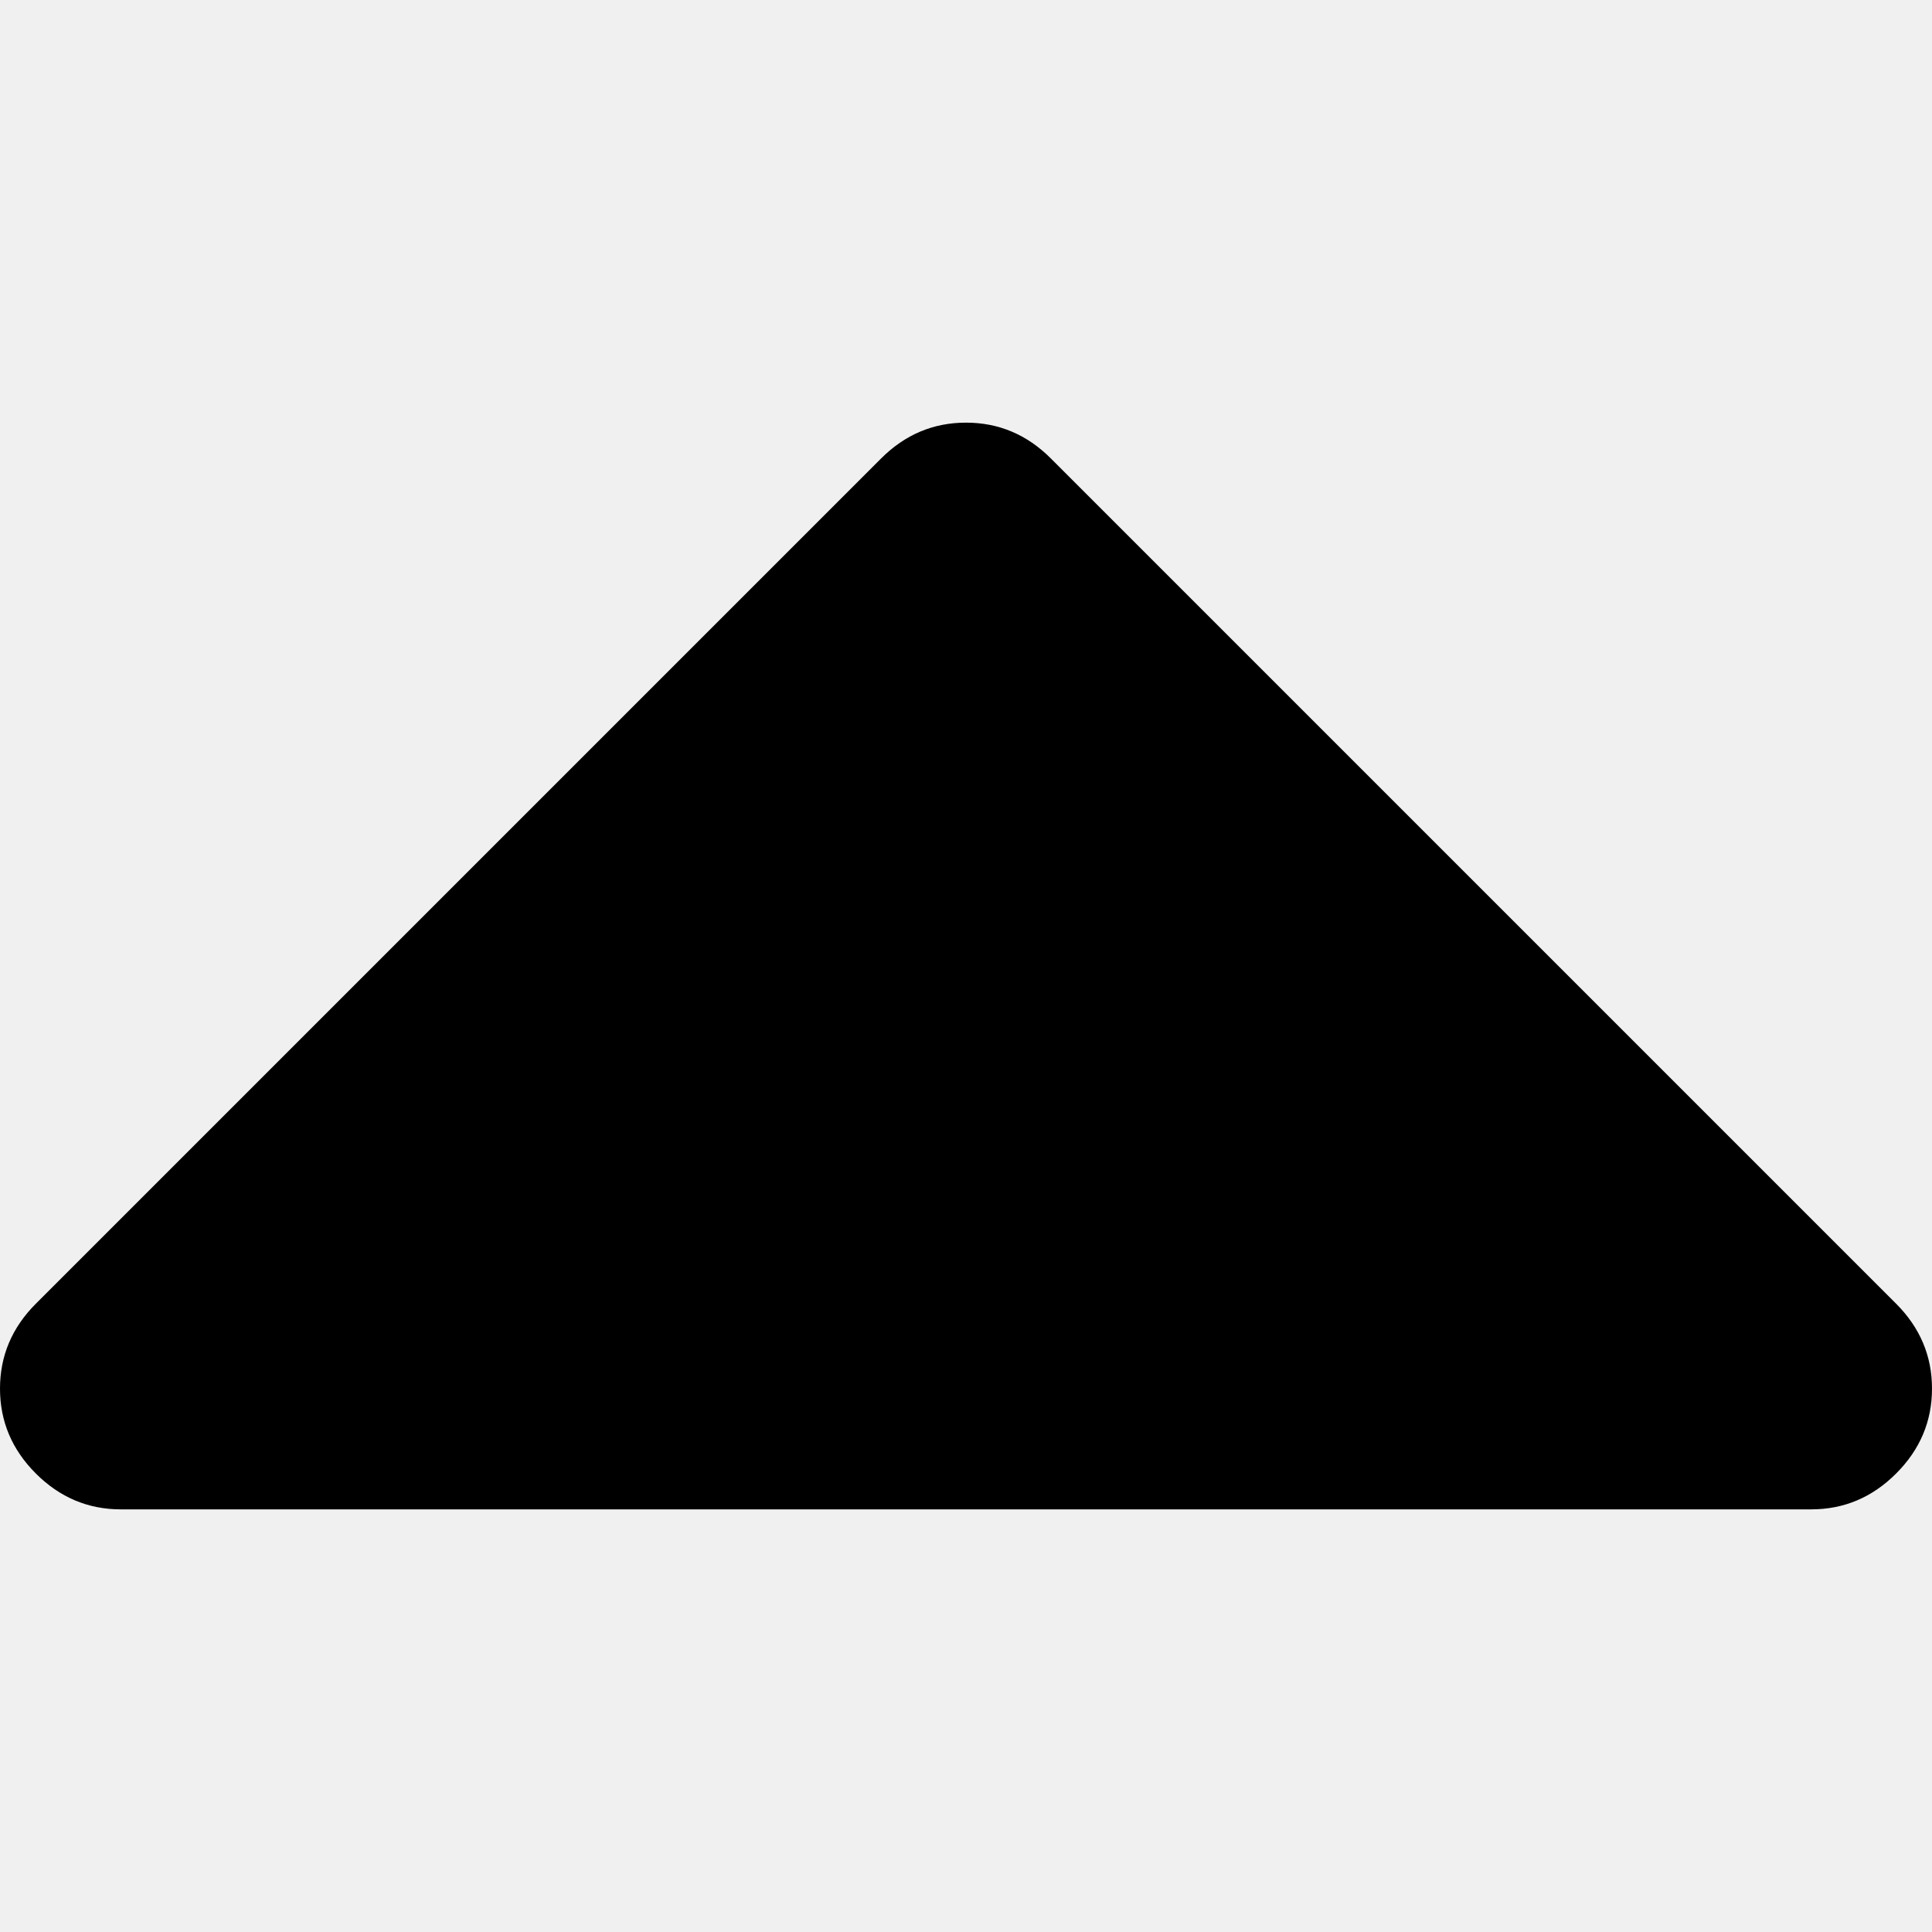
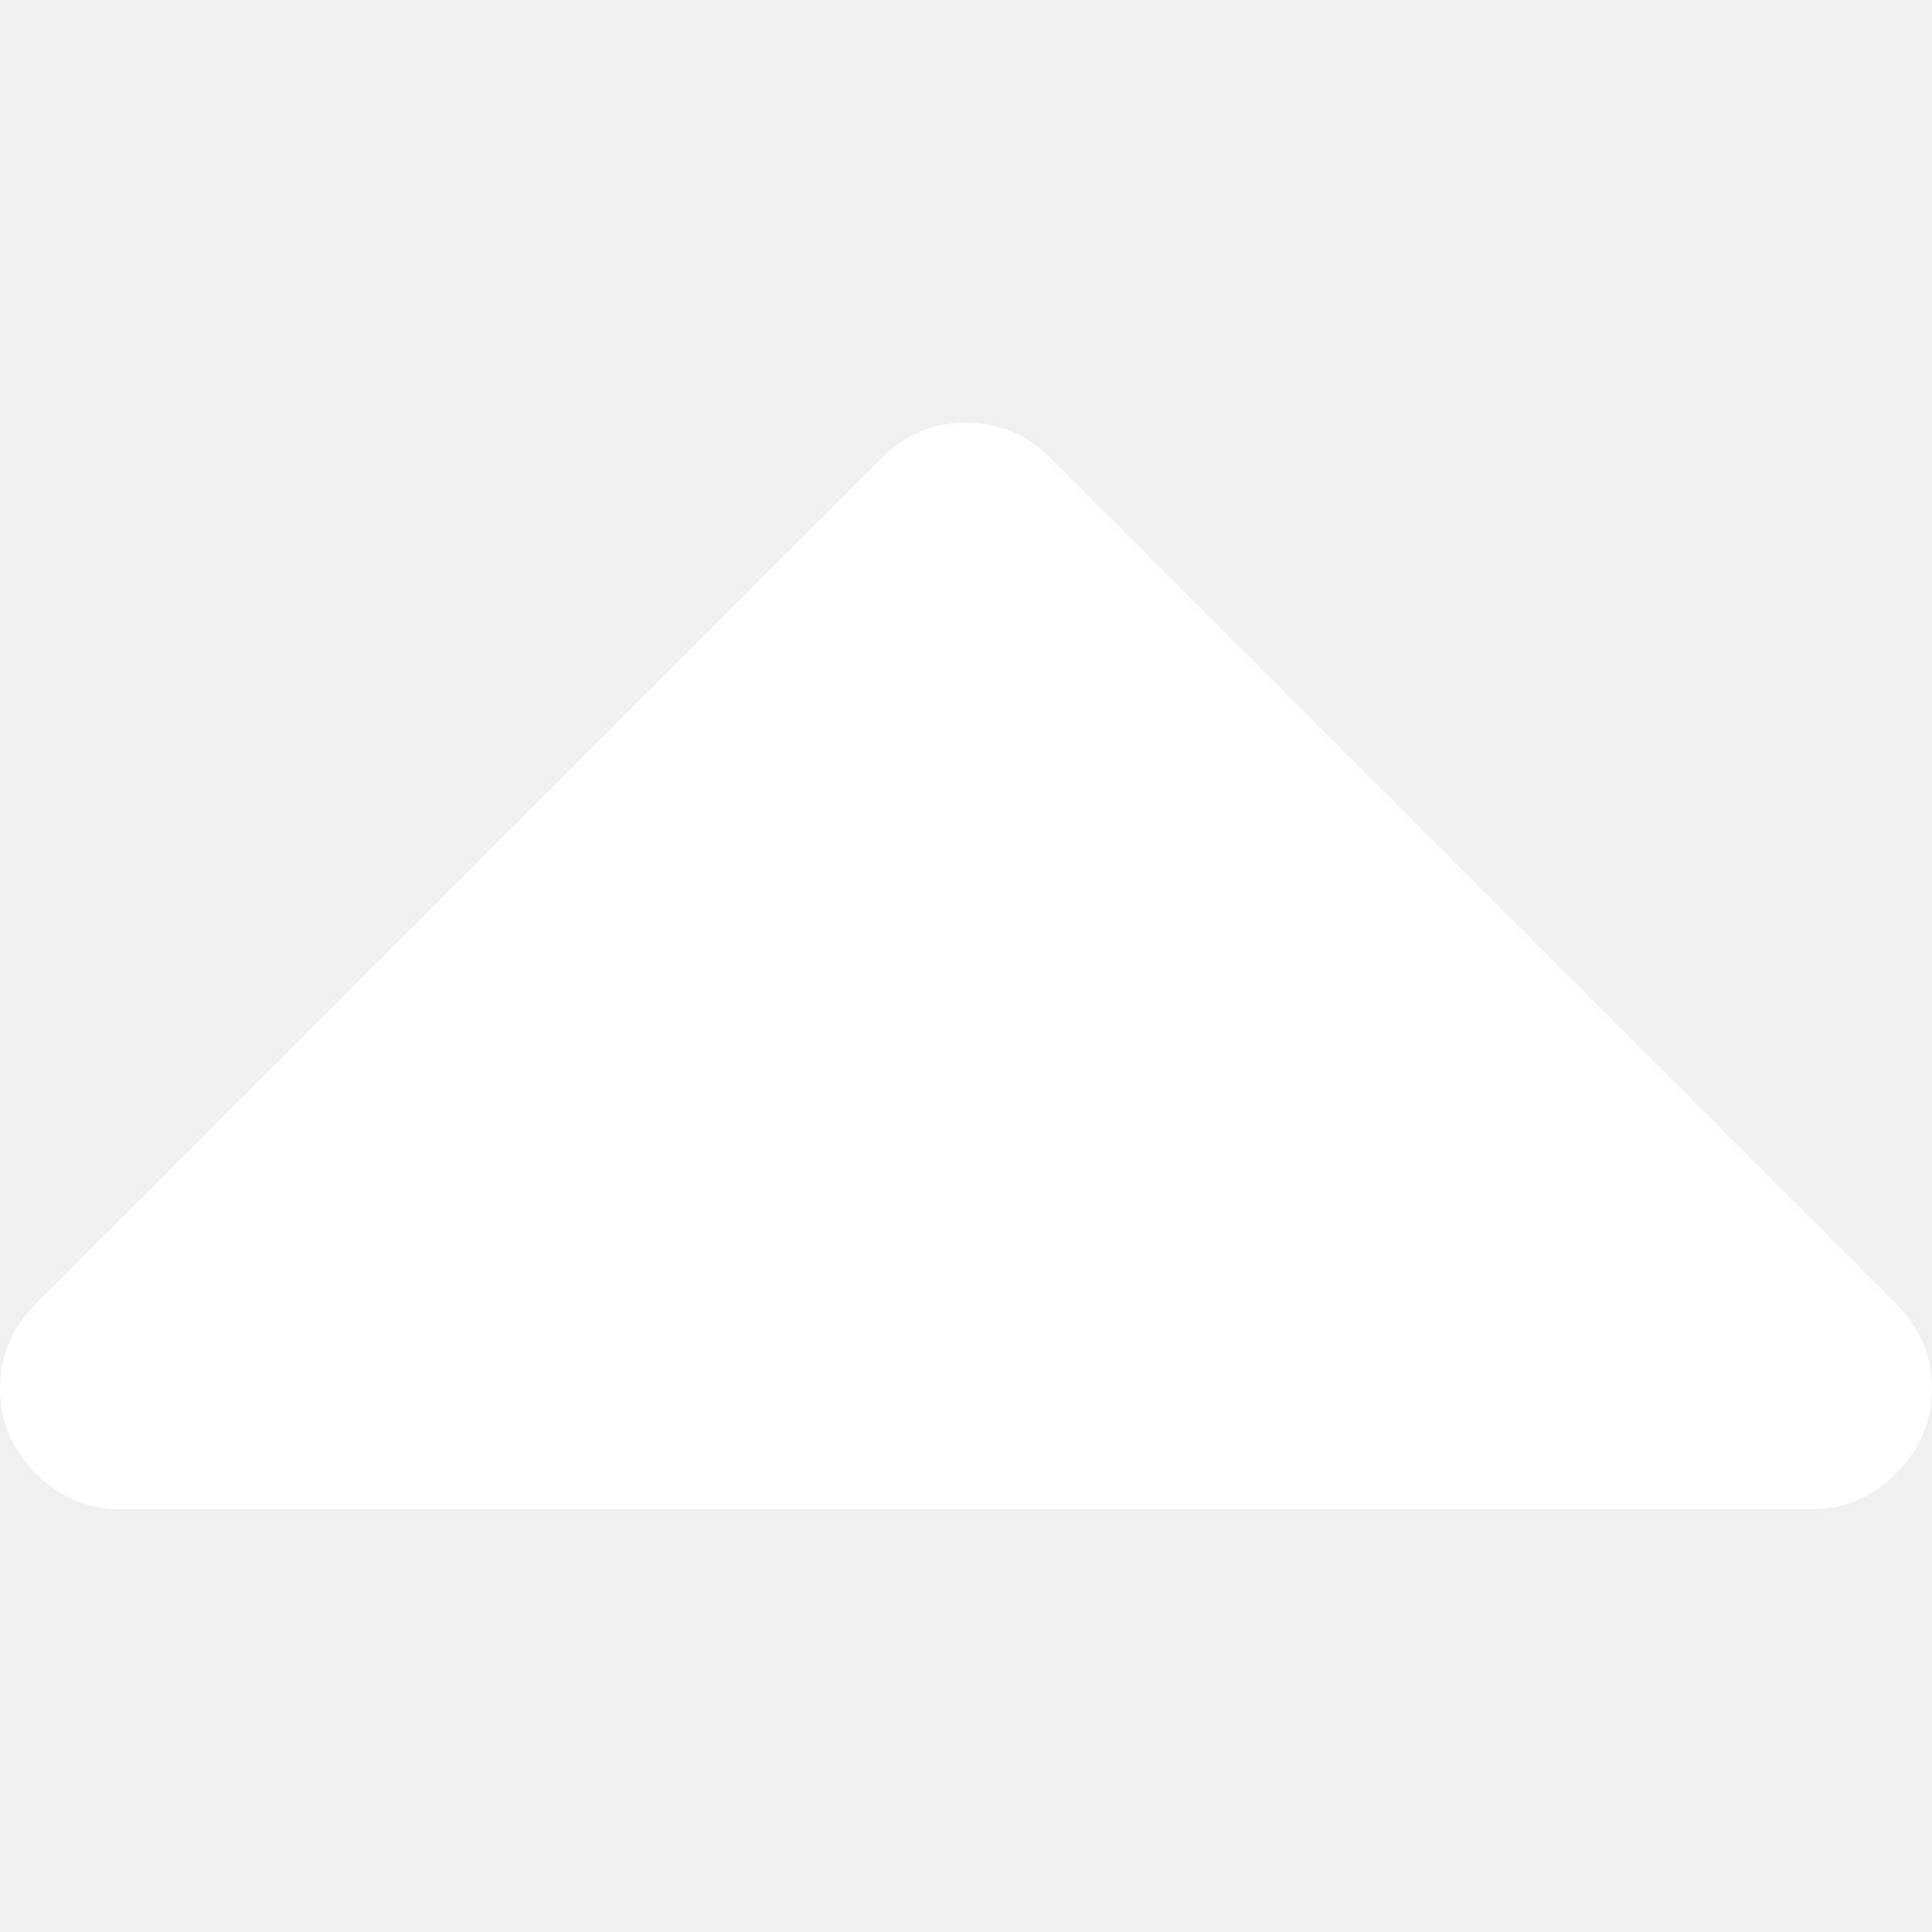
- <svg xmlns="http://www.w3.org/2000/svg" version="1.1" id="Capa_1" x="0px" y="0px" width="292.362px" height="292.361px" viewBox="0 0 292.362 292.361" style="enable-background:new 0 0 292.362 292.361;" xml:space="preserve">
+ <svg xmlns="http://www.w3.org/2000/svg" version="1.1" id="Capa_1" x="0px" y="0px" fill="white" width="292.362px" height="292.361px" viewBox="0 0 292.362 292.361" style="enable-background:new 0 0 292.362 292.361;" xml:space="preserve">
  <g>
    <path d="M286.935,197.287L159.028,69.381c-3.613-3.617-7.895-5.424-12.847-5.424s-9.233,1.807-12.85,5.424L5.424,197.287   C1.807,200.904,0,205.186,0,210.134s1.807,9.233,5.424,12.847c3.621,3.617,7.902,5.425,12.85,5.425h255.813   c4.949,0,9.233-1.808,12.848-5.425c3.613-3.613,5.427-7.898,5.427-12.847S290.548,200.904,286.935,197.287z" />
  </g>
  <g>
</g>
  <g>
</g>
  <g>
</g>
  <g>
</g>
  <g>
</g>
  <g>
</g>
  <g>
</g>
  <g>
</g>
  <g>
</g>
  <g>
</g>
  <g>
</g>
  <g>
</g>
  <g>
</g>
  <g>
</g>
  <g>
</g>
</svg>
